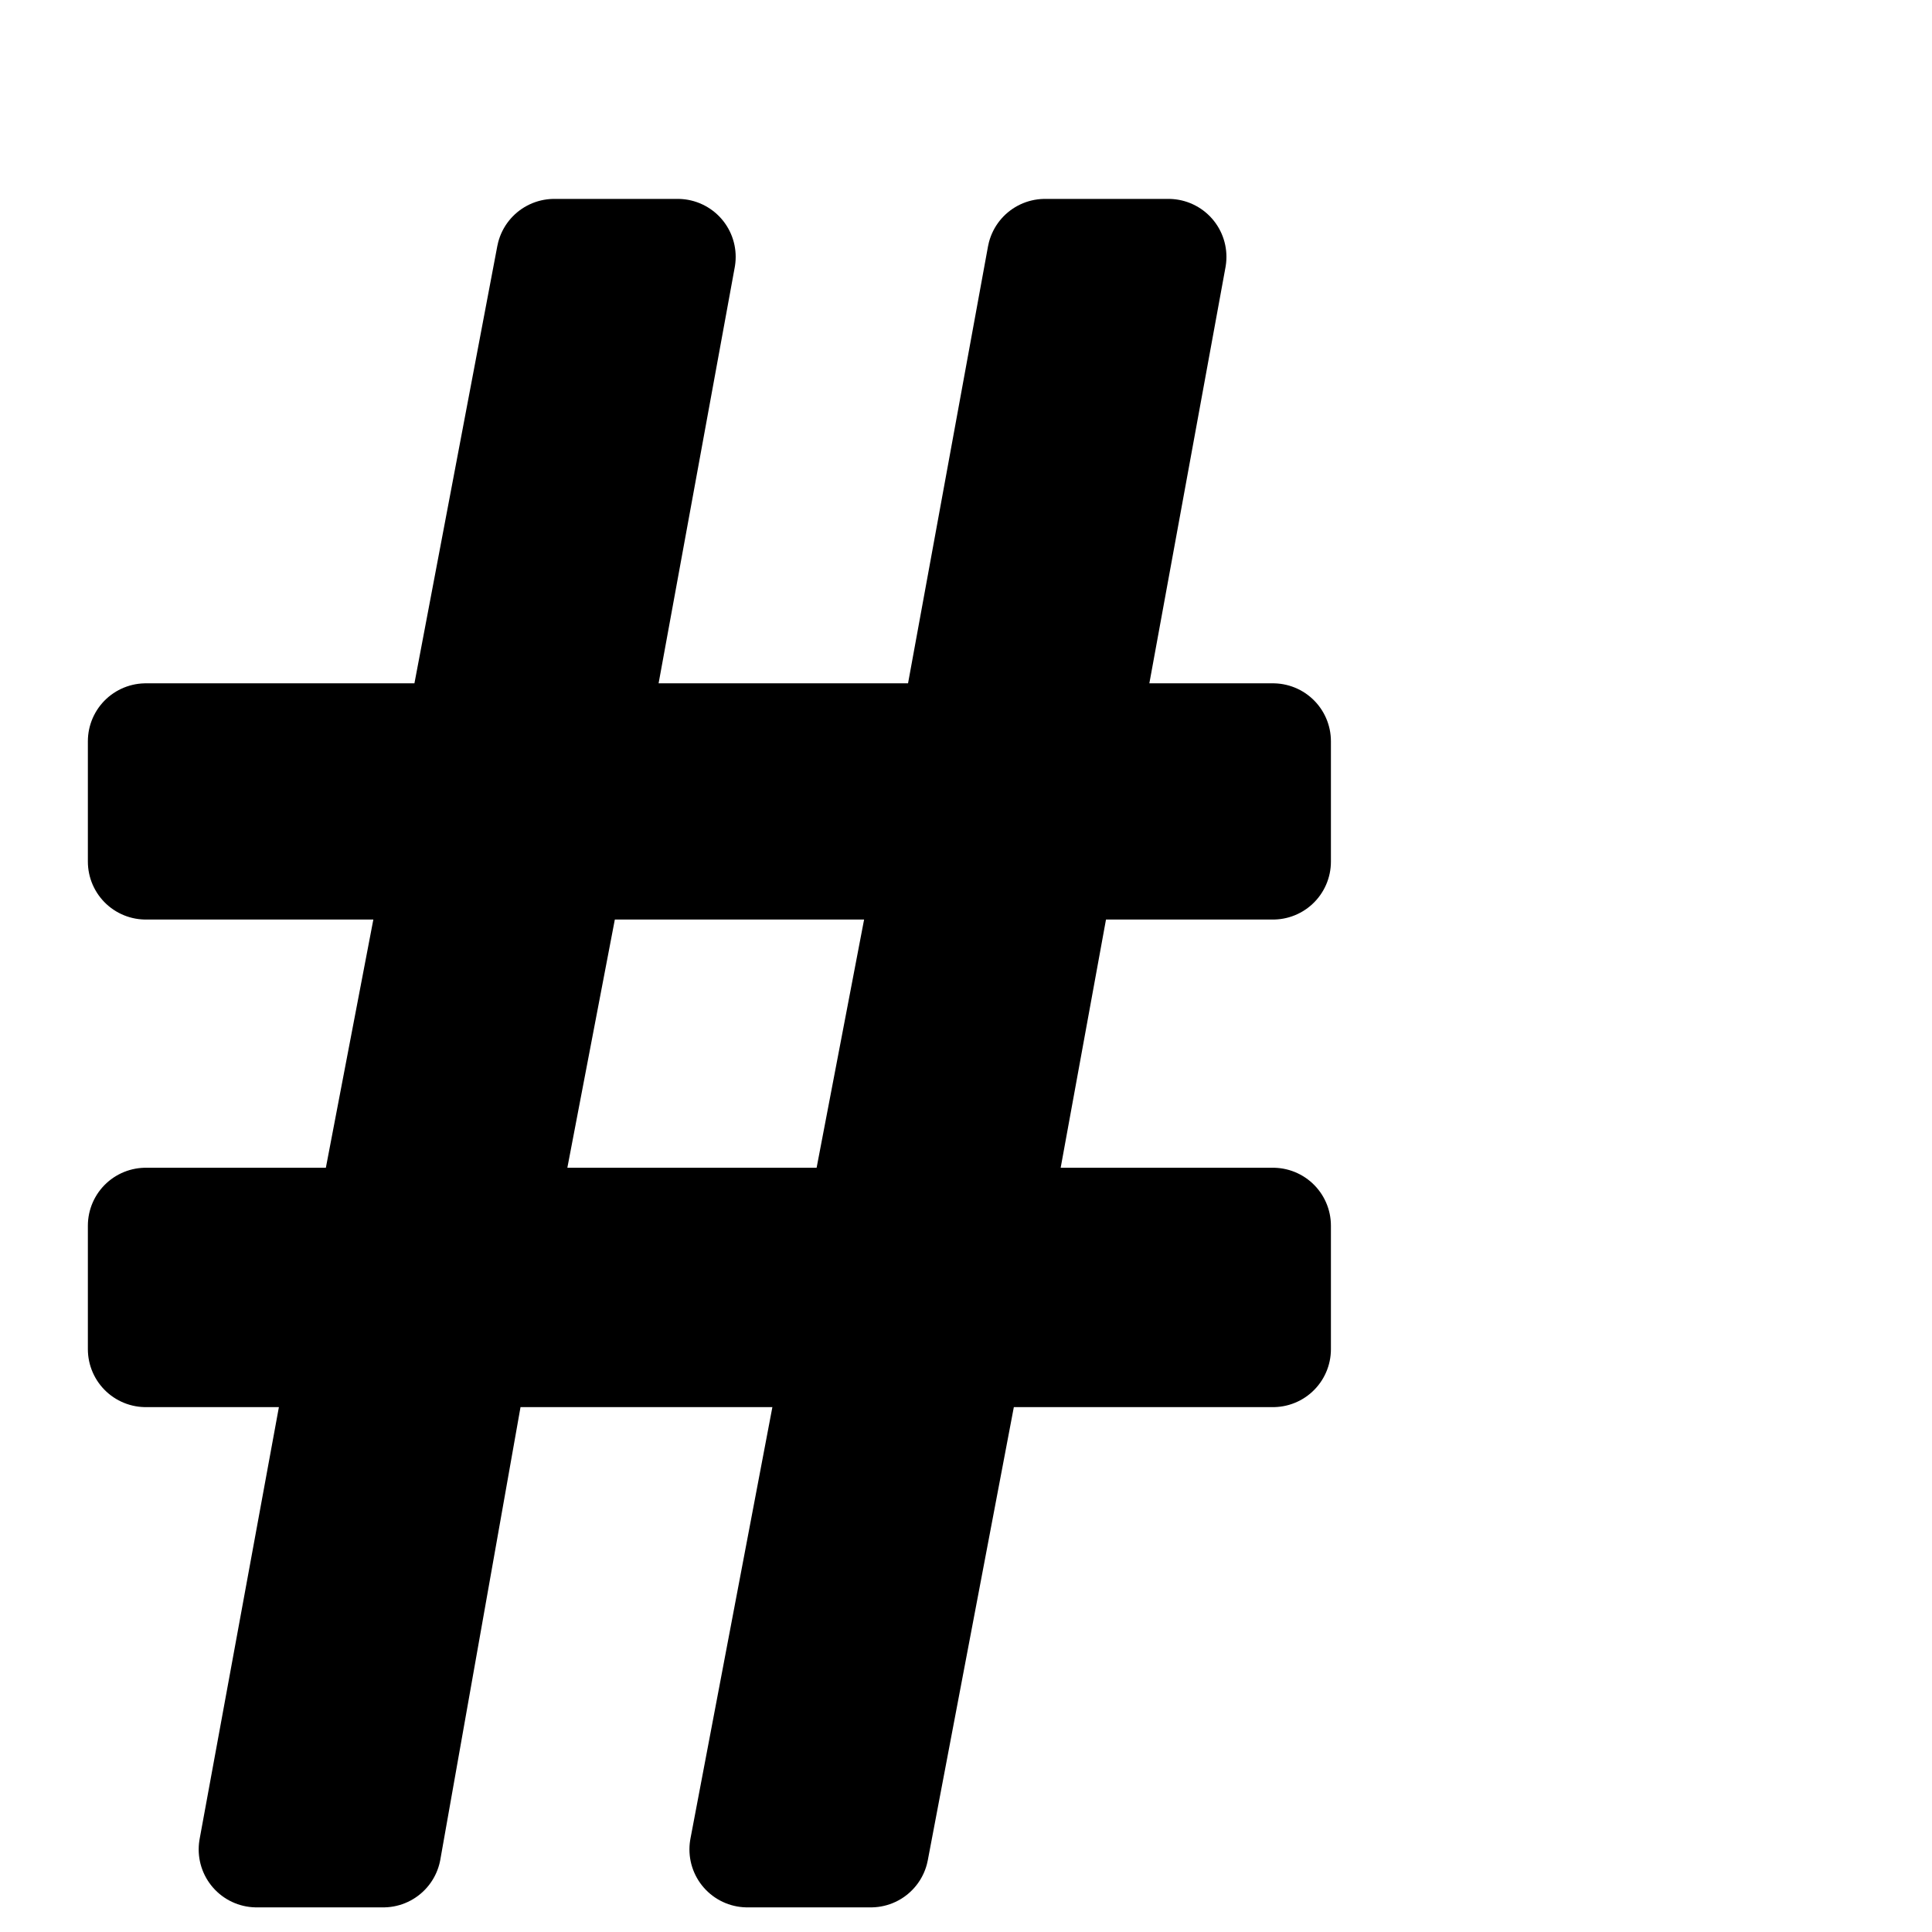
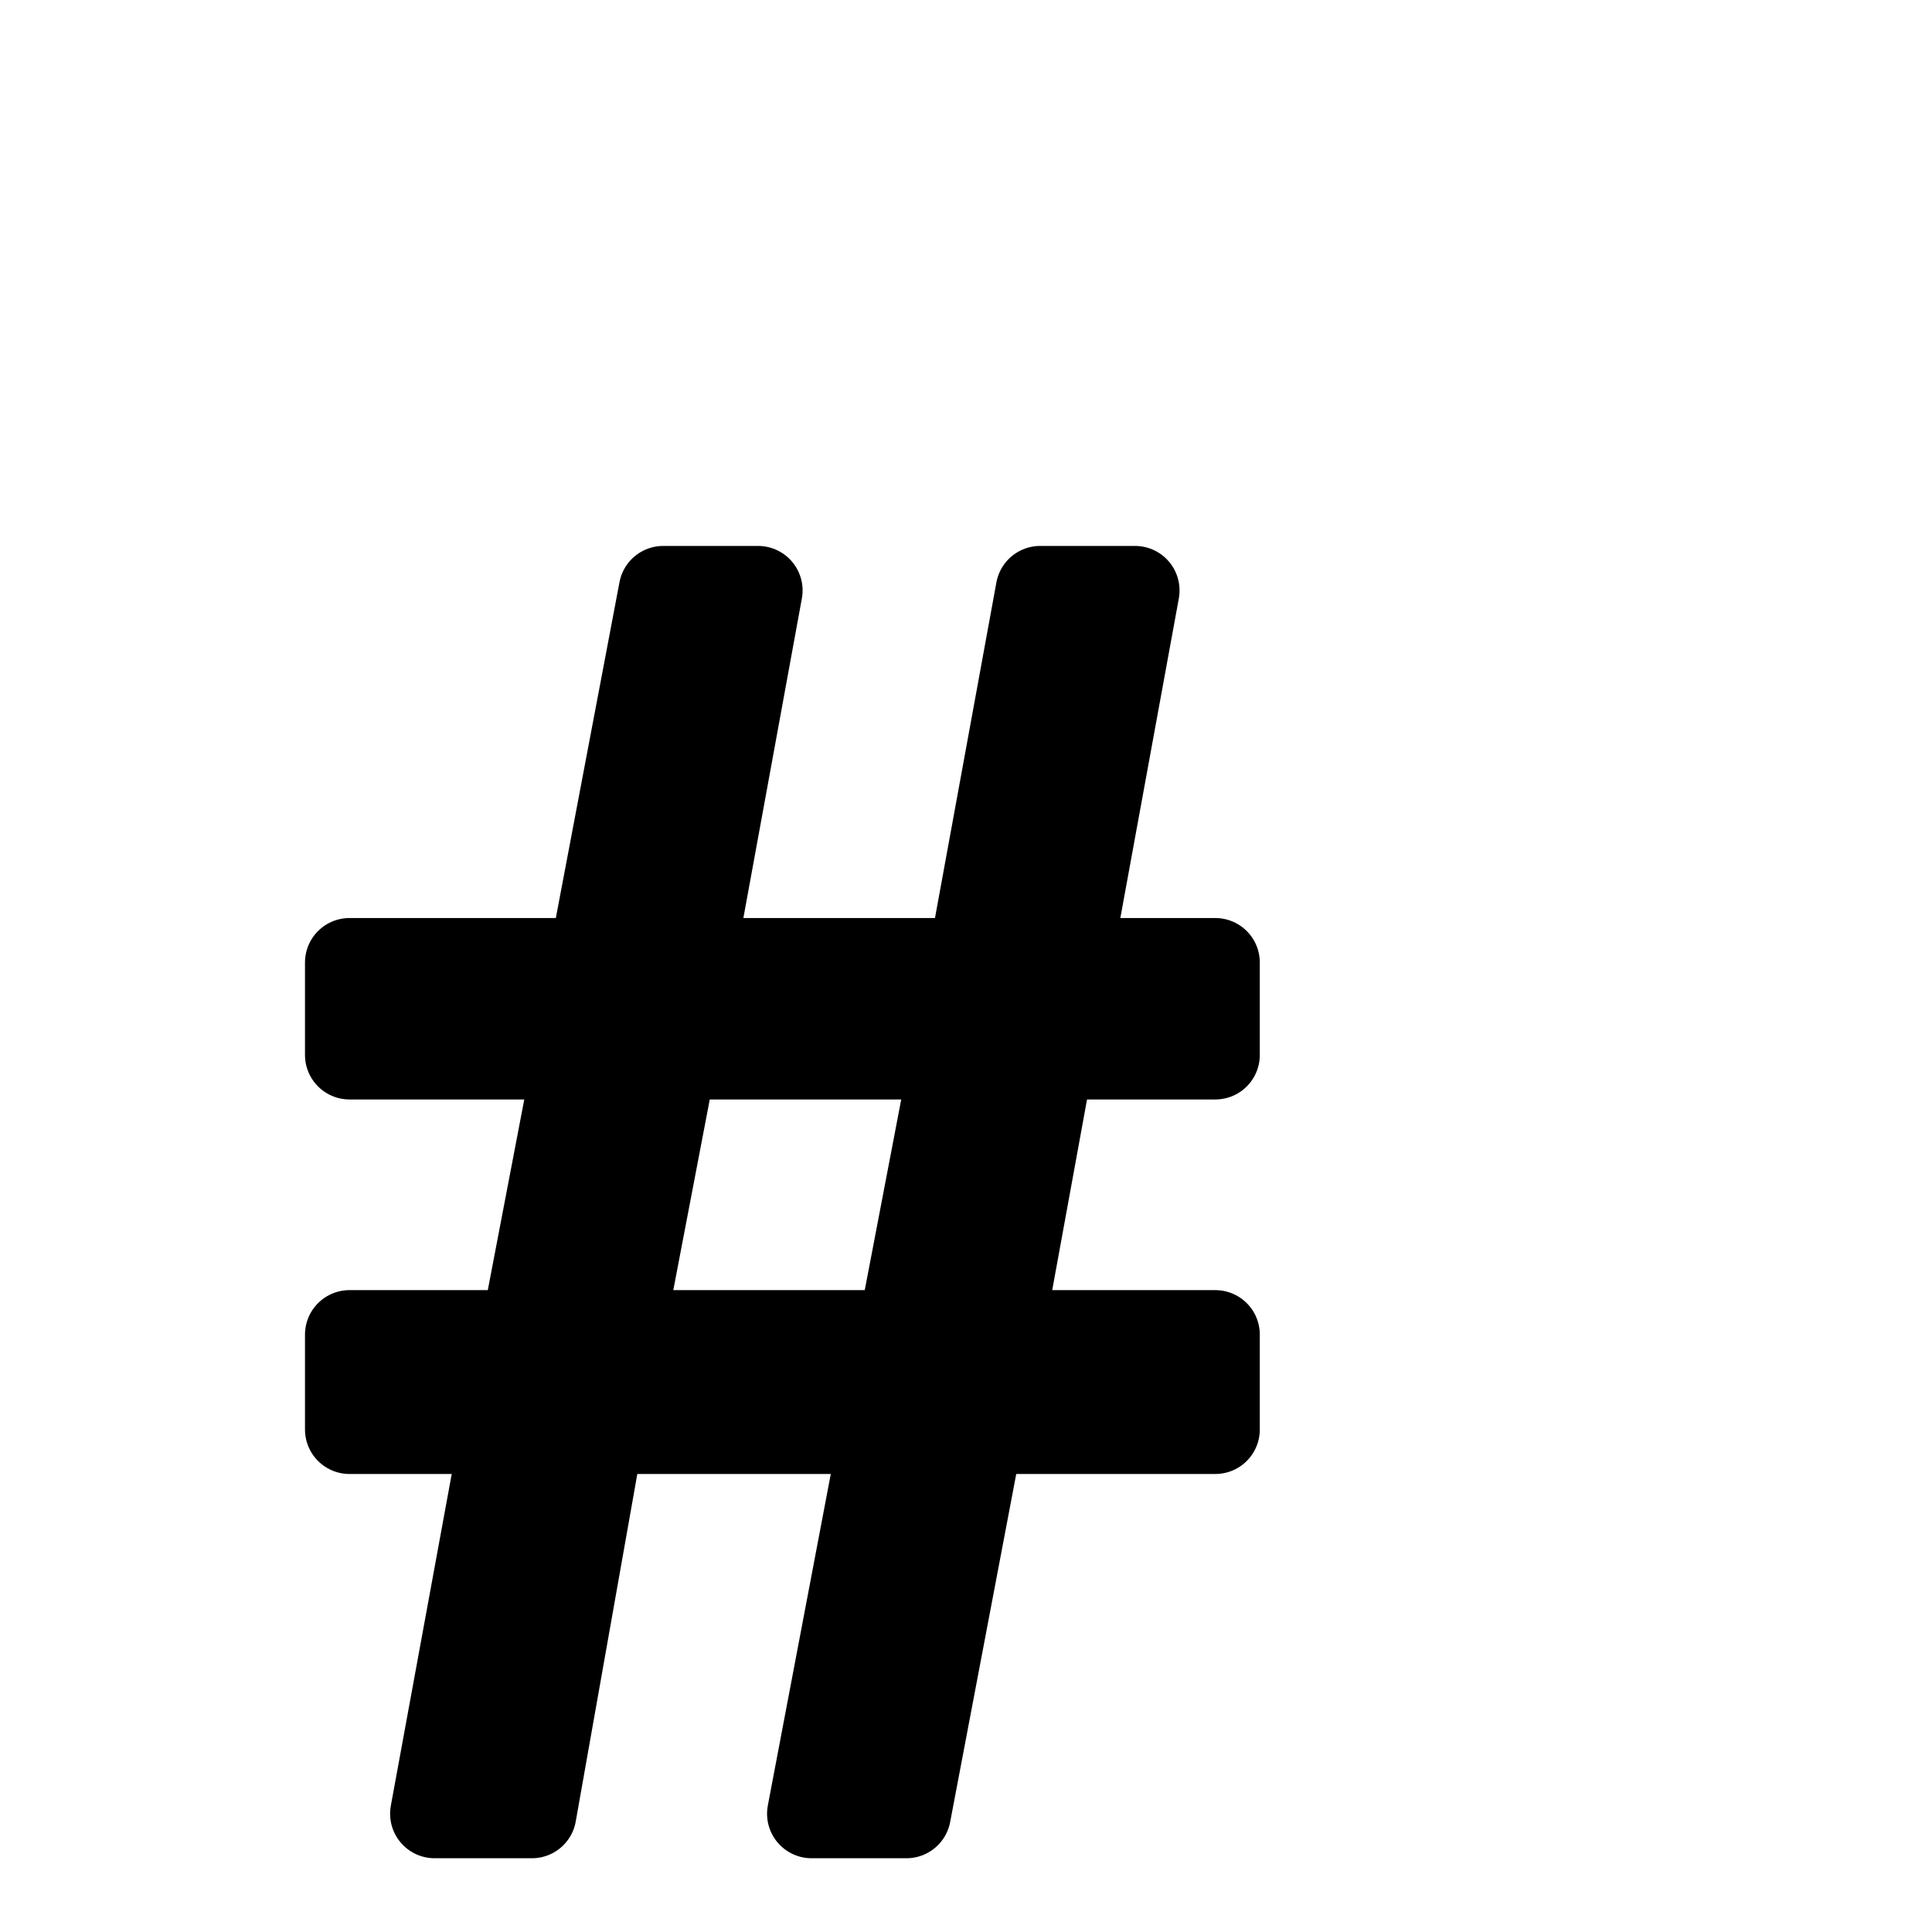
<svg xmlns="http://www.w3.org/2000/svg" width="100" height="100" viewBox="0 0 26.458 26.458" version="1.1" id="svg1">
  <defs id="defs1">
    <rect x="13.117" y="14.497" width="20.693" height="18.581" id="rect1" />
  </defs>
  <g id="layer1">
-     <text xml:space="preserve" transform="matrix(2.77498,0,0,2.77498,-38.07767,-48.33992)" id="text1" style="white-space:pre;shape-inside:url(#rect1);shape-padding:1.104;display:inline;fill:#000000;fill-opacity:1;stroke:#000000;stroke-width:0.572;stroke-linecap:round;stroke-linejoin:round;stroke-dasharray:none;paint-order:normal">
-       <tspan x="14.221" y="26.55" id="tspan1">#</tspan>
+     <text xml:space="preserve" transform="matrix(2.131523,0,0,2.131523,-25.99589,-31.74691)" id="text1" style="white-space:pre;shape-inside:url(#rect1);shape-padding:1.104;display:inline;fill:#000000;fill-opacity:1;stroke:#000000;stroke-width:0.572;stroke-linecap:round;stroke-linejoin:round;stroke-dasharray:none;paint-order:normal">
+       <tspan x="14.221" y="26.55" id="tspan2">#</tspan>
    </text>
  </g>
</svg>
